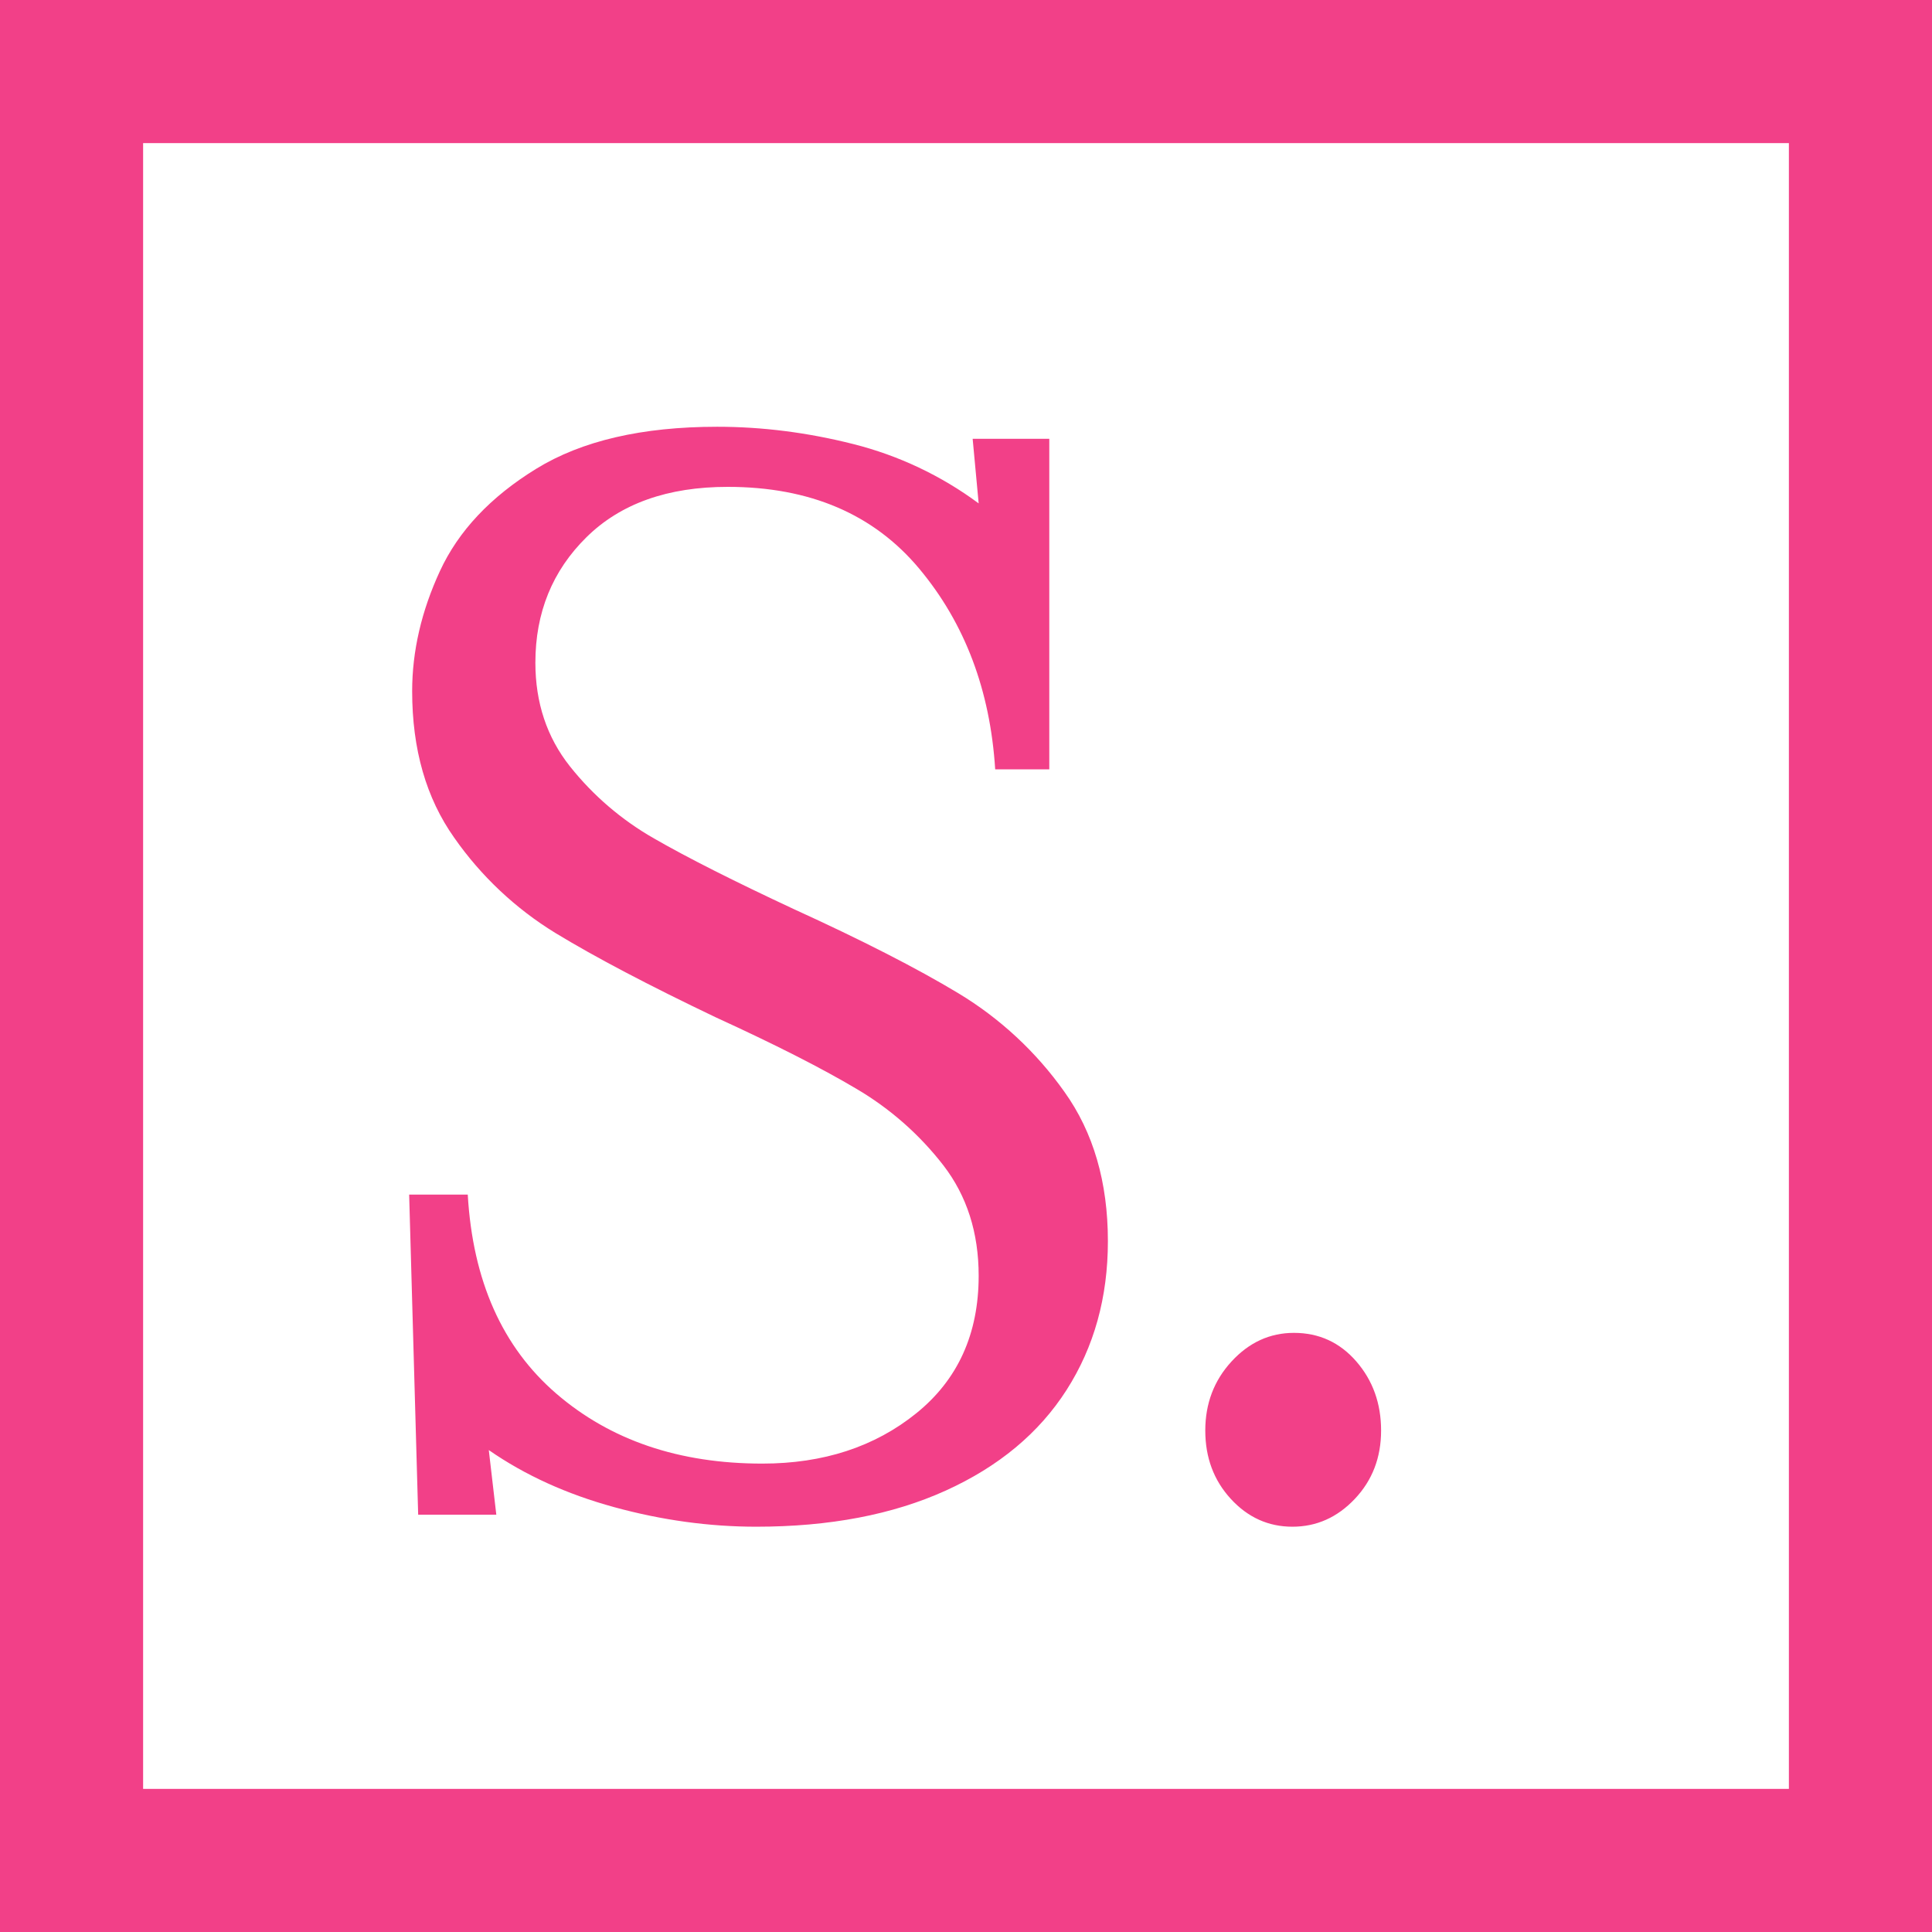
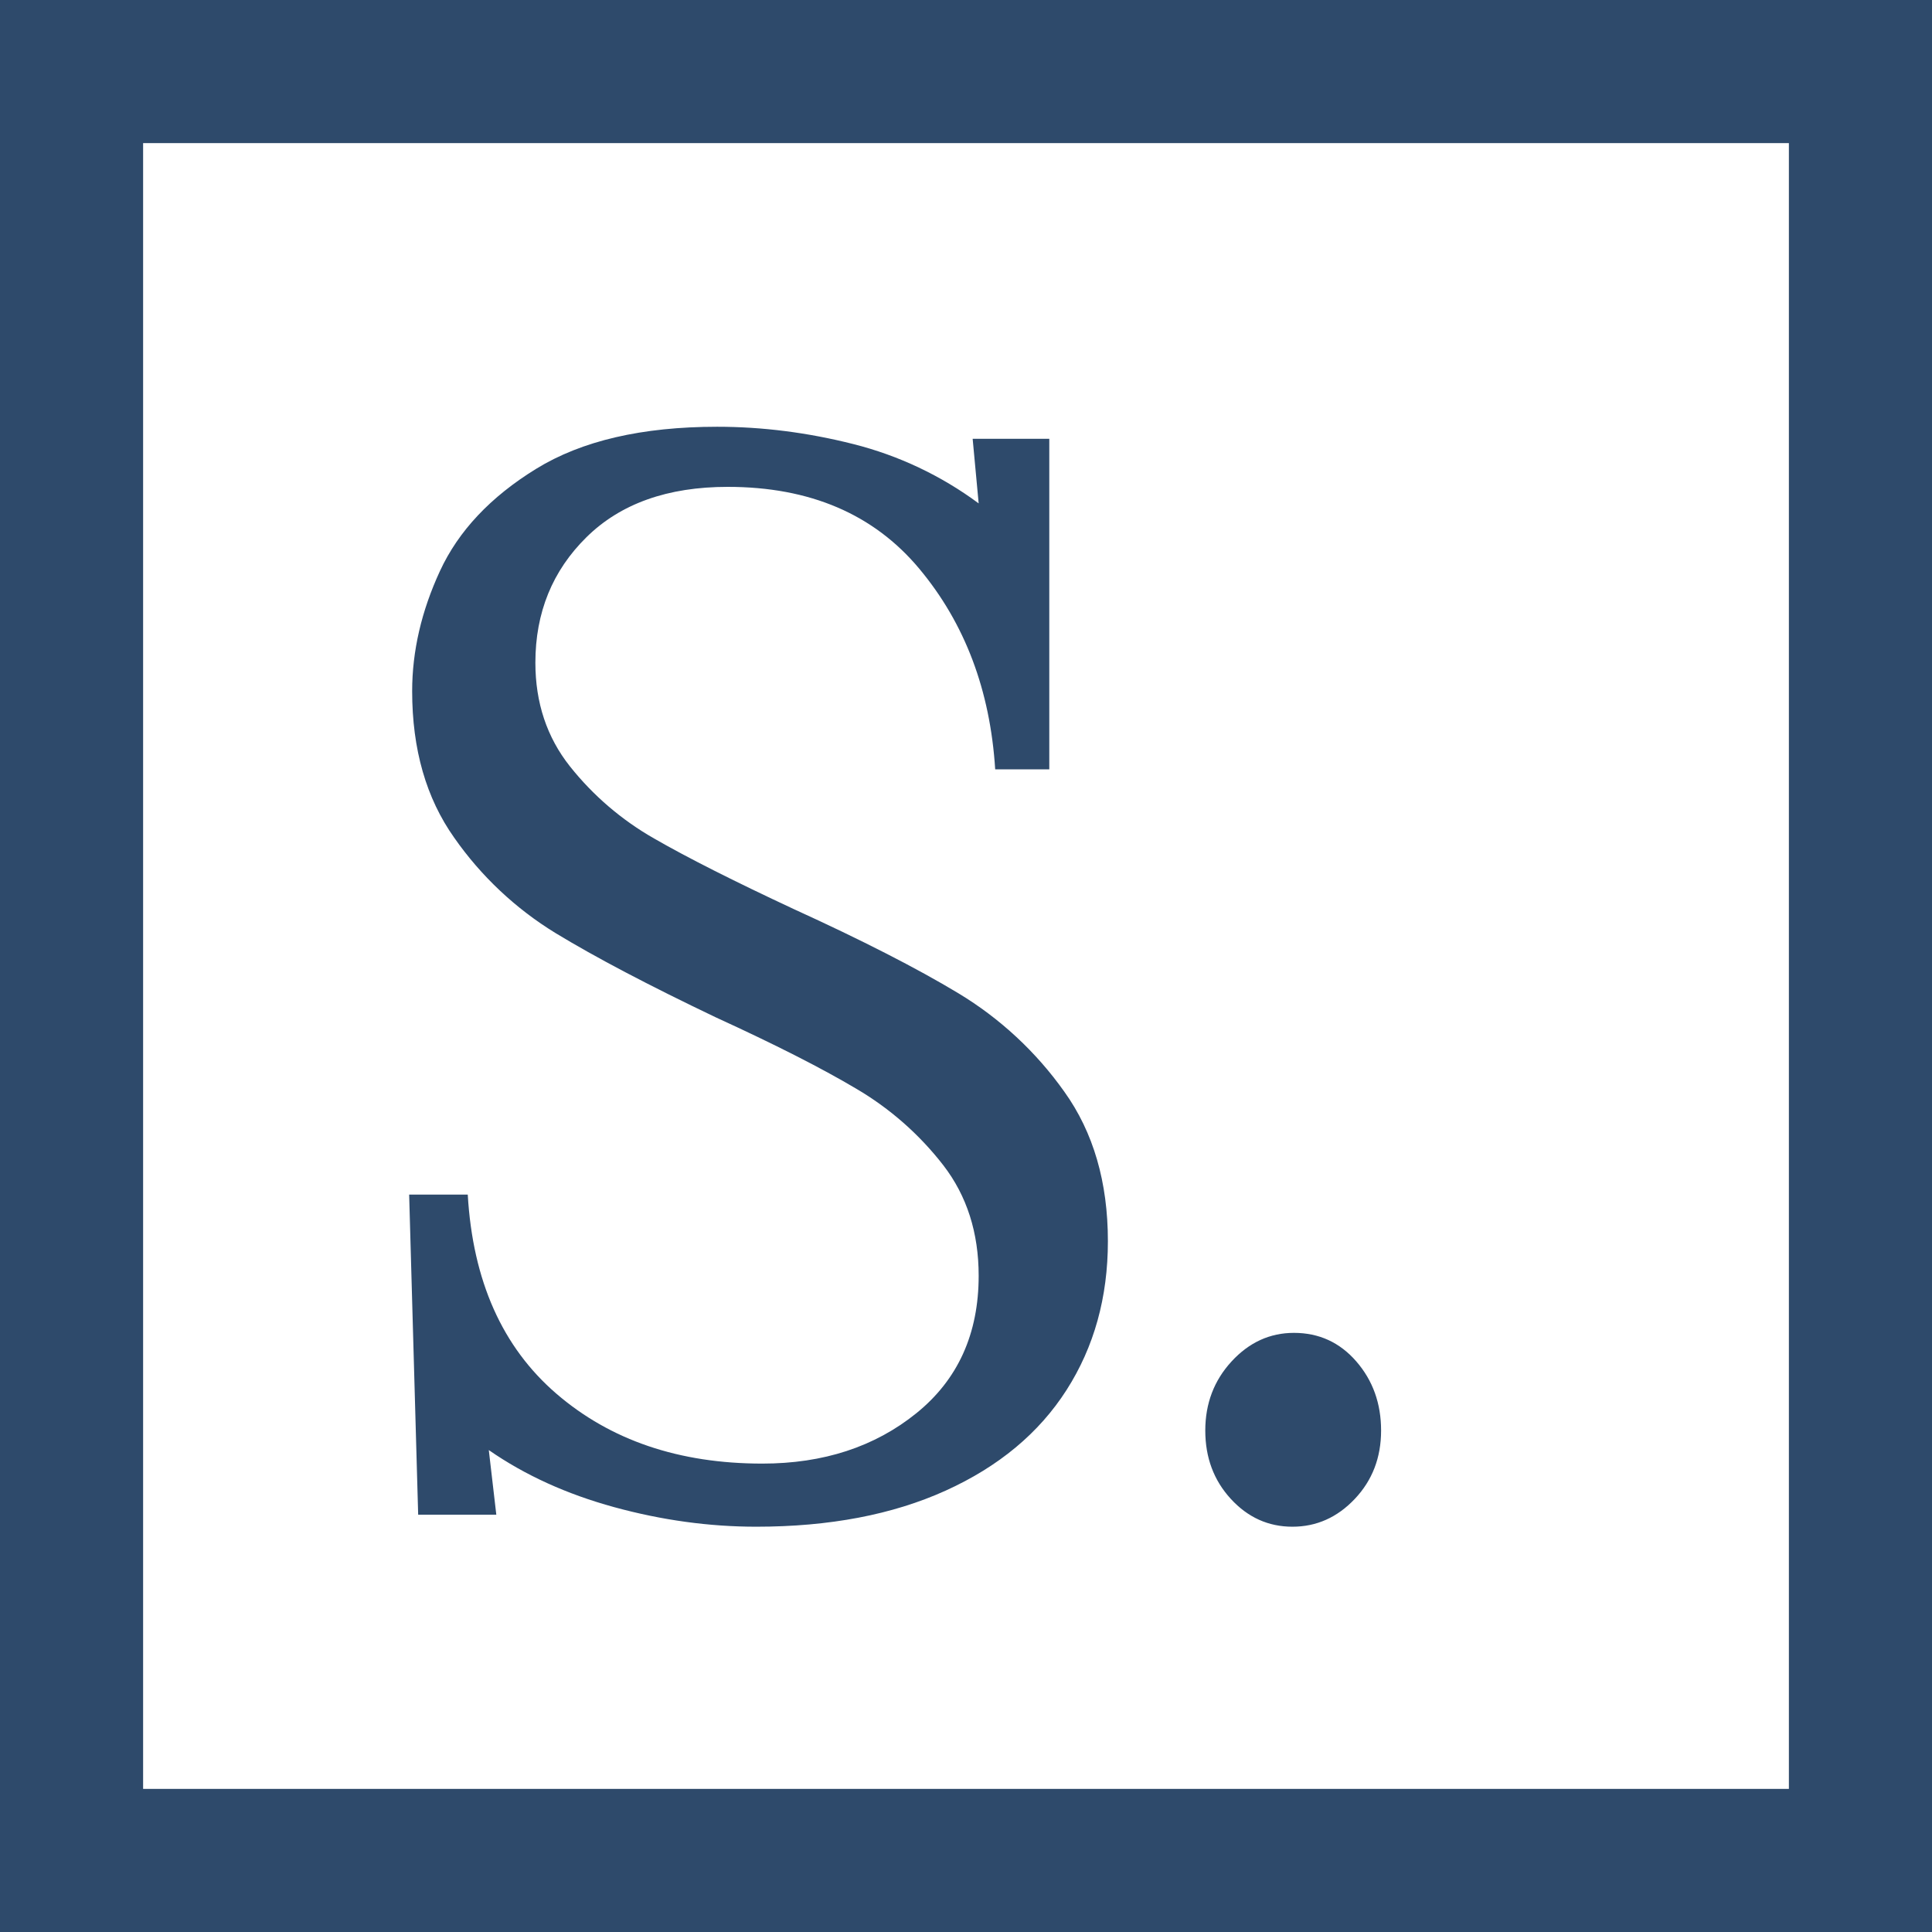
<svg xmlns="http://www.w3.org/2000/svg" width="54" height="54">
  <g fill="none" fill-rule="evenodd">
-     <path stroke="#f24088" stroke-width="4" d="M2 2h50v50H2z" />
-     <path fill="#f24088" d="M17.169 42.126c-1.33-.364-2.499-.896-3.507-1.596l.21 1.806h-2.184l-.252-8.946h1.638c.14 2.408.966 4.263 2.478 5.565 1.512 1.302 3.43 1.953 5.754 1.953 1.708 0 3.143-.469 4.305-1.407 1.162-.938 1.743-2.219 1.743-3.843 0-1.204-.329-2.233-.987-3.087a8.556 8.556 0 00-2.436-2.142c-.966-.574-2.275-1.239-3.927-1.995-1.876-.896-3.367-1.68-4.473-2.352a9.508 9.508 0 01-2.835-2.667c-.784-1.106-1.176-2.471-1.176-4.095 0-1.12.259-2.24.777-3.36.518-1.12 1.414-2.072 2.688-2.856 1.274-.784 2.961-1.176 5.061-1.176 1.26 0 2.527.161 3.801.483a9.982 9.982 0 013.507 1.659l-.168-1.806h2.142v9.24h-1.512c-.14-2.212-.847-4.081-2.121-5.607-1.274-1.526-3.059-2.289-5.355-2.289-1.68 0-2.996.469-3.948 1.407-.952.938-1.428 2.107-1.428 3.507 0 1.12.322 2.086.966 2.898a8.175 8.175 0 002.352 2.016c.924.532 2.226 1.19 3.906 1.974 1.904.868 3.437 1.652 4.599 2.352a9.894 9.894 0 012.961 2.751c.812 1.134 1.218 2.527 1.218 4.179 0 1.568-.385 2.954-1.155 4.158-.77 1.204-1.897 2.142-3.381 2.814-1.484.672-3.248 1.008-5.292 1.008-1.316 0-2.639-.182-3.969-.546zM34.402 41.895c-.476-.518-.714-1.155-.714-1.911s.245-1.4.735-1.932 1.071-.798 1.743-.798c.7 0 1.281.266 1.743.798.462.532.693 1.176.693 1.932s-.245 1.393-.735 1.911-1.071.777-1.743.777c-.672 0-1.246-.259-1.722-.777z" />
+     <path stroke="#2e4a6b" stroke-width="4" d="M2 2h50v50H2z" />
+     <path fill="#2e4a6b" d="M17.169 42.126c-1.33-.364-2.499-.896-3.507-1.596l.21 1.806h-2.184l-.252-8.946h1.638c.14 2.408.966 4.263 2.478 5.565 1.512 1.302 3.43 1.953 5.754 1.953 1.708 0 3.143-.469 4.305-1.407 1.162-.938 1.743-2.219 1.743-3.843 0-1.204-.329-2.233-.987-3.087a8.556 8.556 0 00-2.436-2.142c-.966-.574-2.275-1.239-3.927-1.995-1.876-.896-3.367-1.68-4.473-2.352a9.508 9.508 0 01-2.835-2.667c-.784-1.106-1.176-2.471-1.176-4.095 0-1.12.259-2.24.777-3.36.518-1.12 1.414-2.072 2.688-2.856 1.274-.784 2.961-1.176 5.061-1.176 1.26 0 2.527.161 3.801.483a9.982 9.982 0 013.507 1.659l-.168-1.806h2.142v9.24h-1.512c-.14-2.212-.847-4.081-2.121-5.607-1.274-1.526-3.059-2.289-5.355-2.289-1.68 0-2.996.469-3.948 1.407-.952.938-1.428 2.107-1.428 3.507 0 1.12.322 2.086.966 2.898a8.175 8.175 0 002.352 2.016c.924.532 2.226 1.19 3.906 1.974 1.904.868 3.437 1.652 4.599 2.352a9.894 9.894 0 012.961 2.751c.812 1.134 1.218 2.527 1.218 4.179 0 1.568-.385 2.954-1.155 4.158-.77 1.204-1.897 2.142-3.381 2.814-1.484.672-3.248 1.008-5.292 1.008-1.316 0-2.639-.182-3.969-.546zM34.402 41.895c-.476-.518-.714-1.155-.714-1.911s.245-1.4.735-1.932 1.071-.798 1.743-.798c.7 0 1.281.266 1.743.798.462.532.693 1.176.693 1.932s-.245 1.393-.735 1.911-1.071.777-1.743.777c-.672 0-1.246-.259-1.722-.777z" />
  </g>
</svg>
